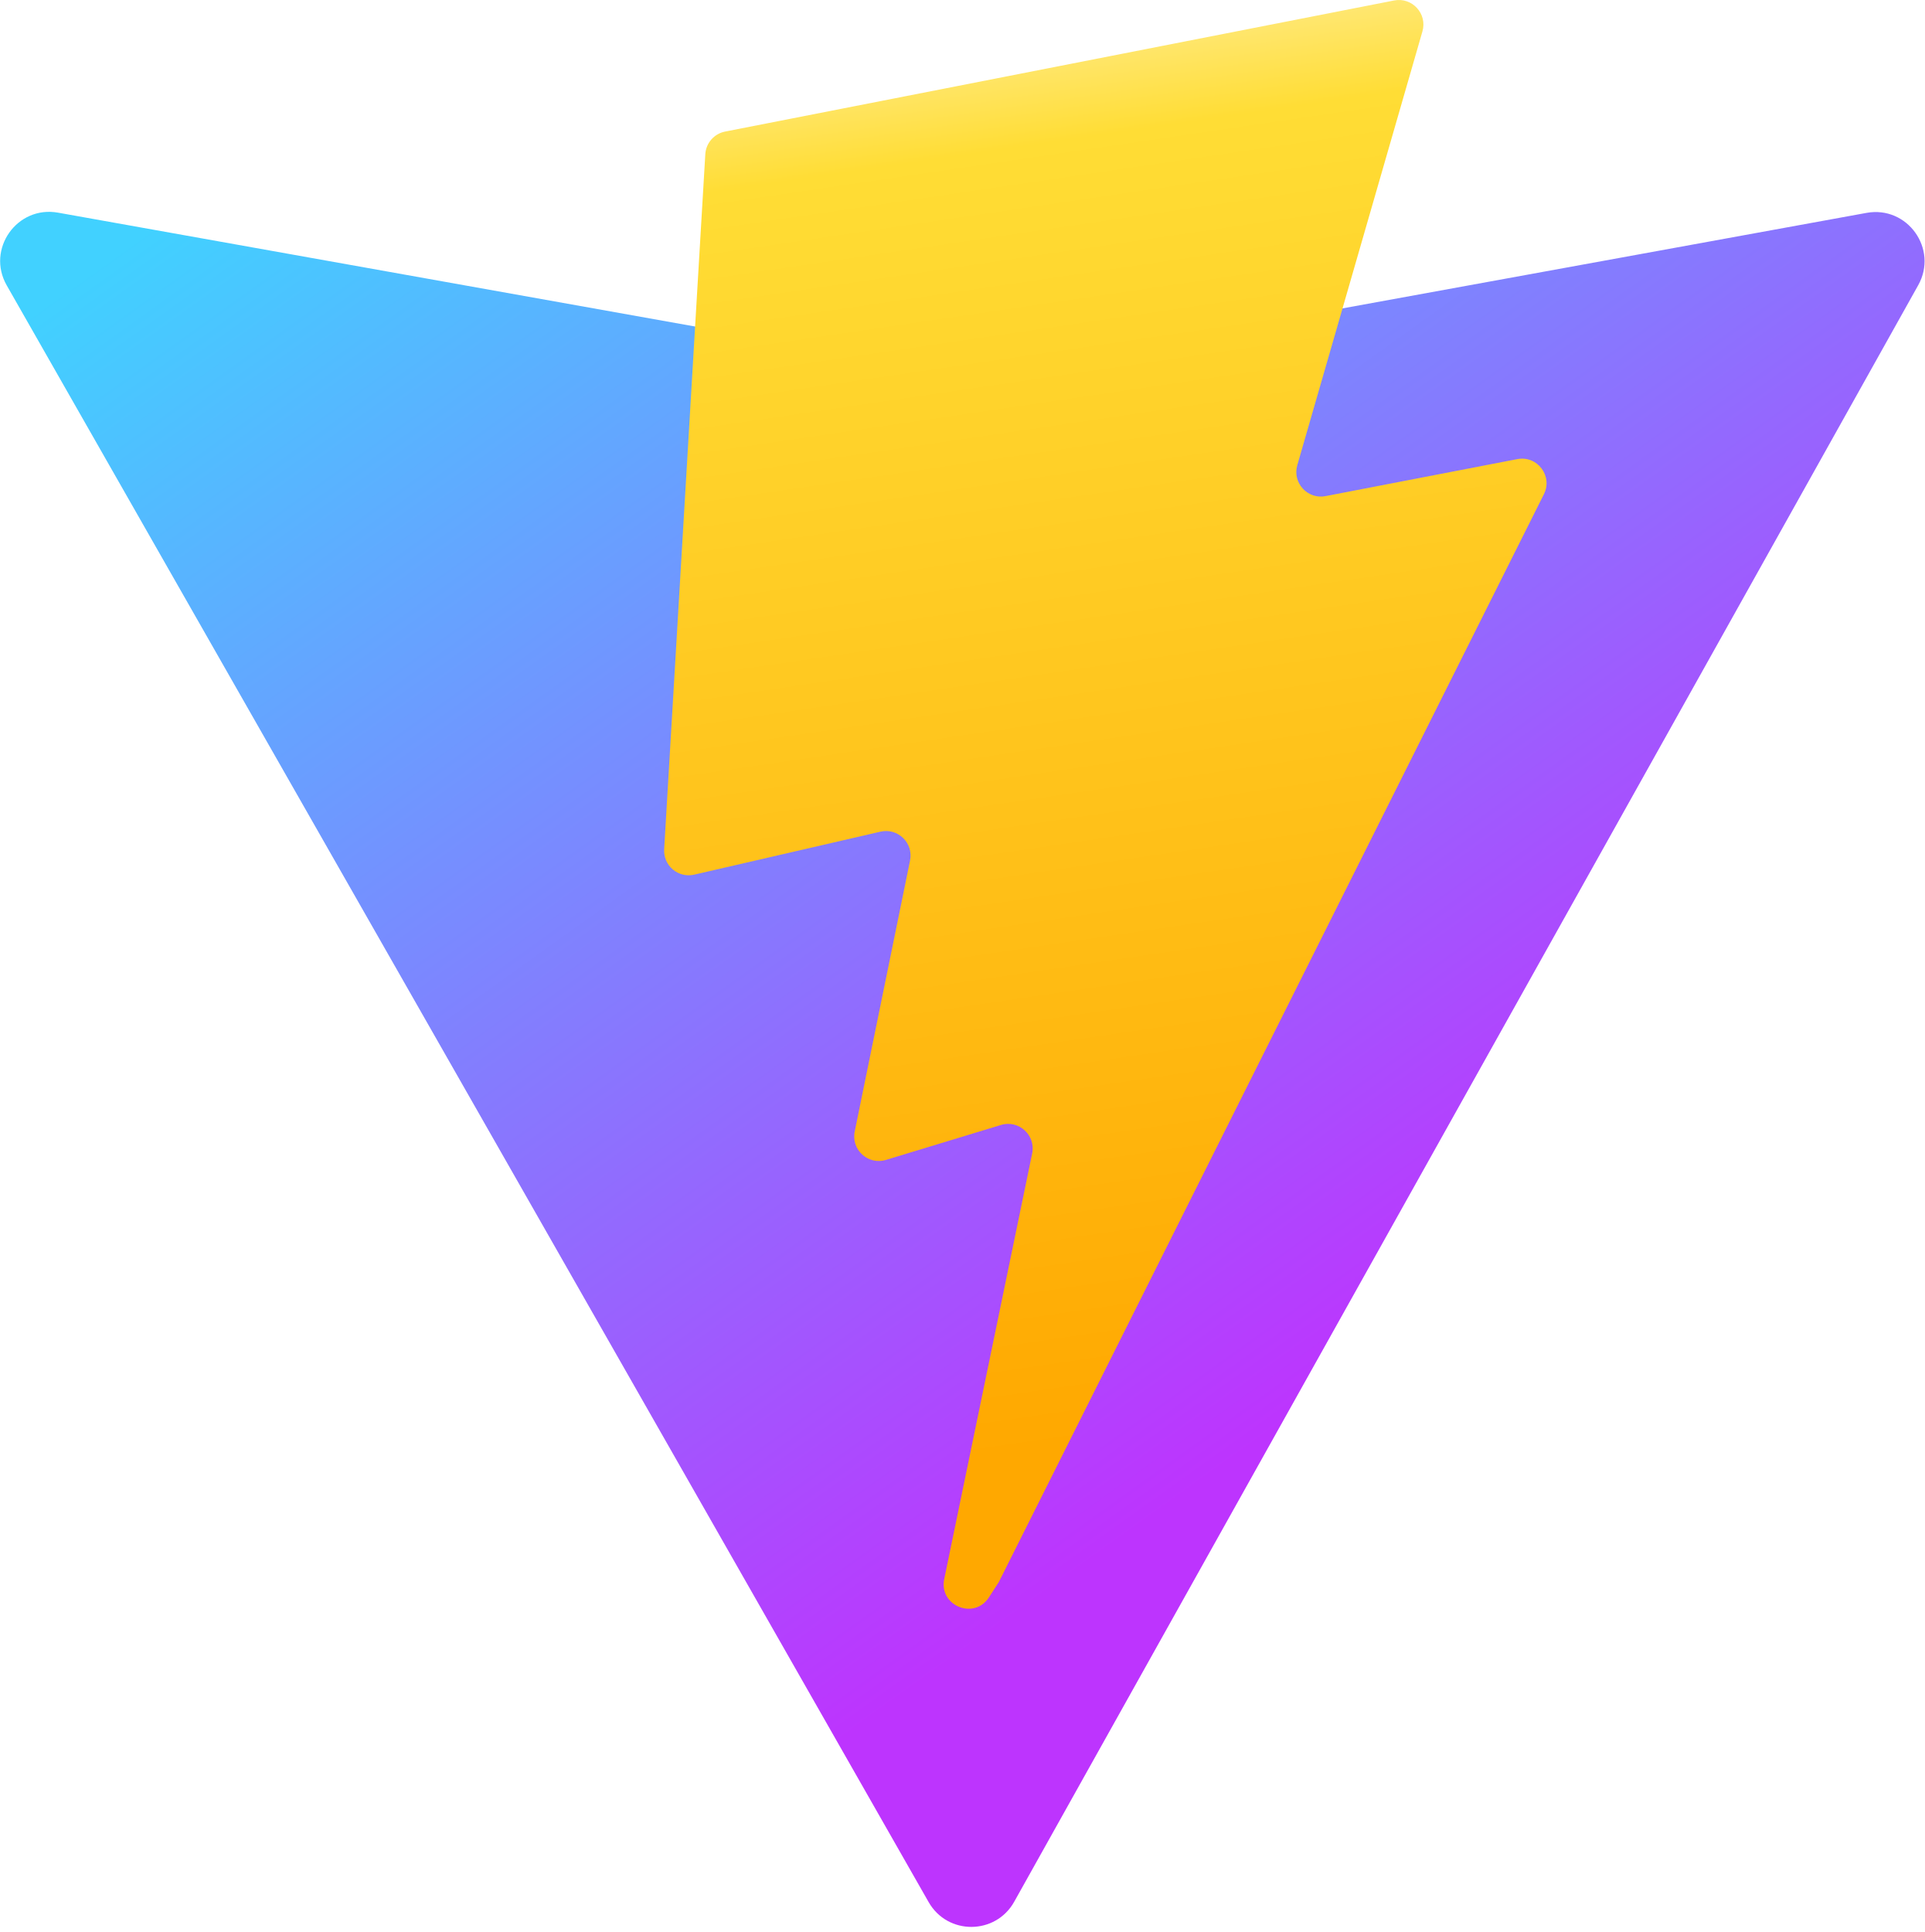
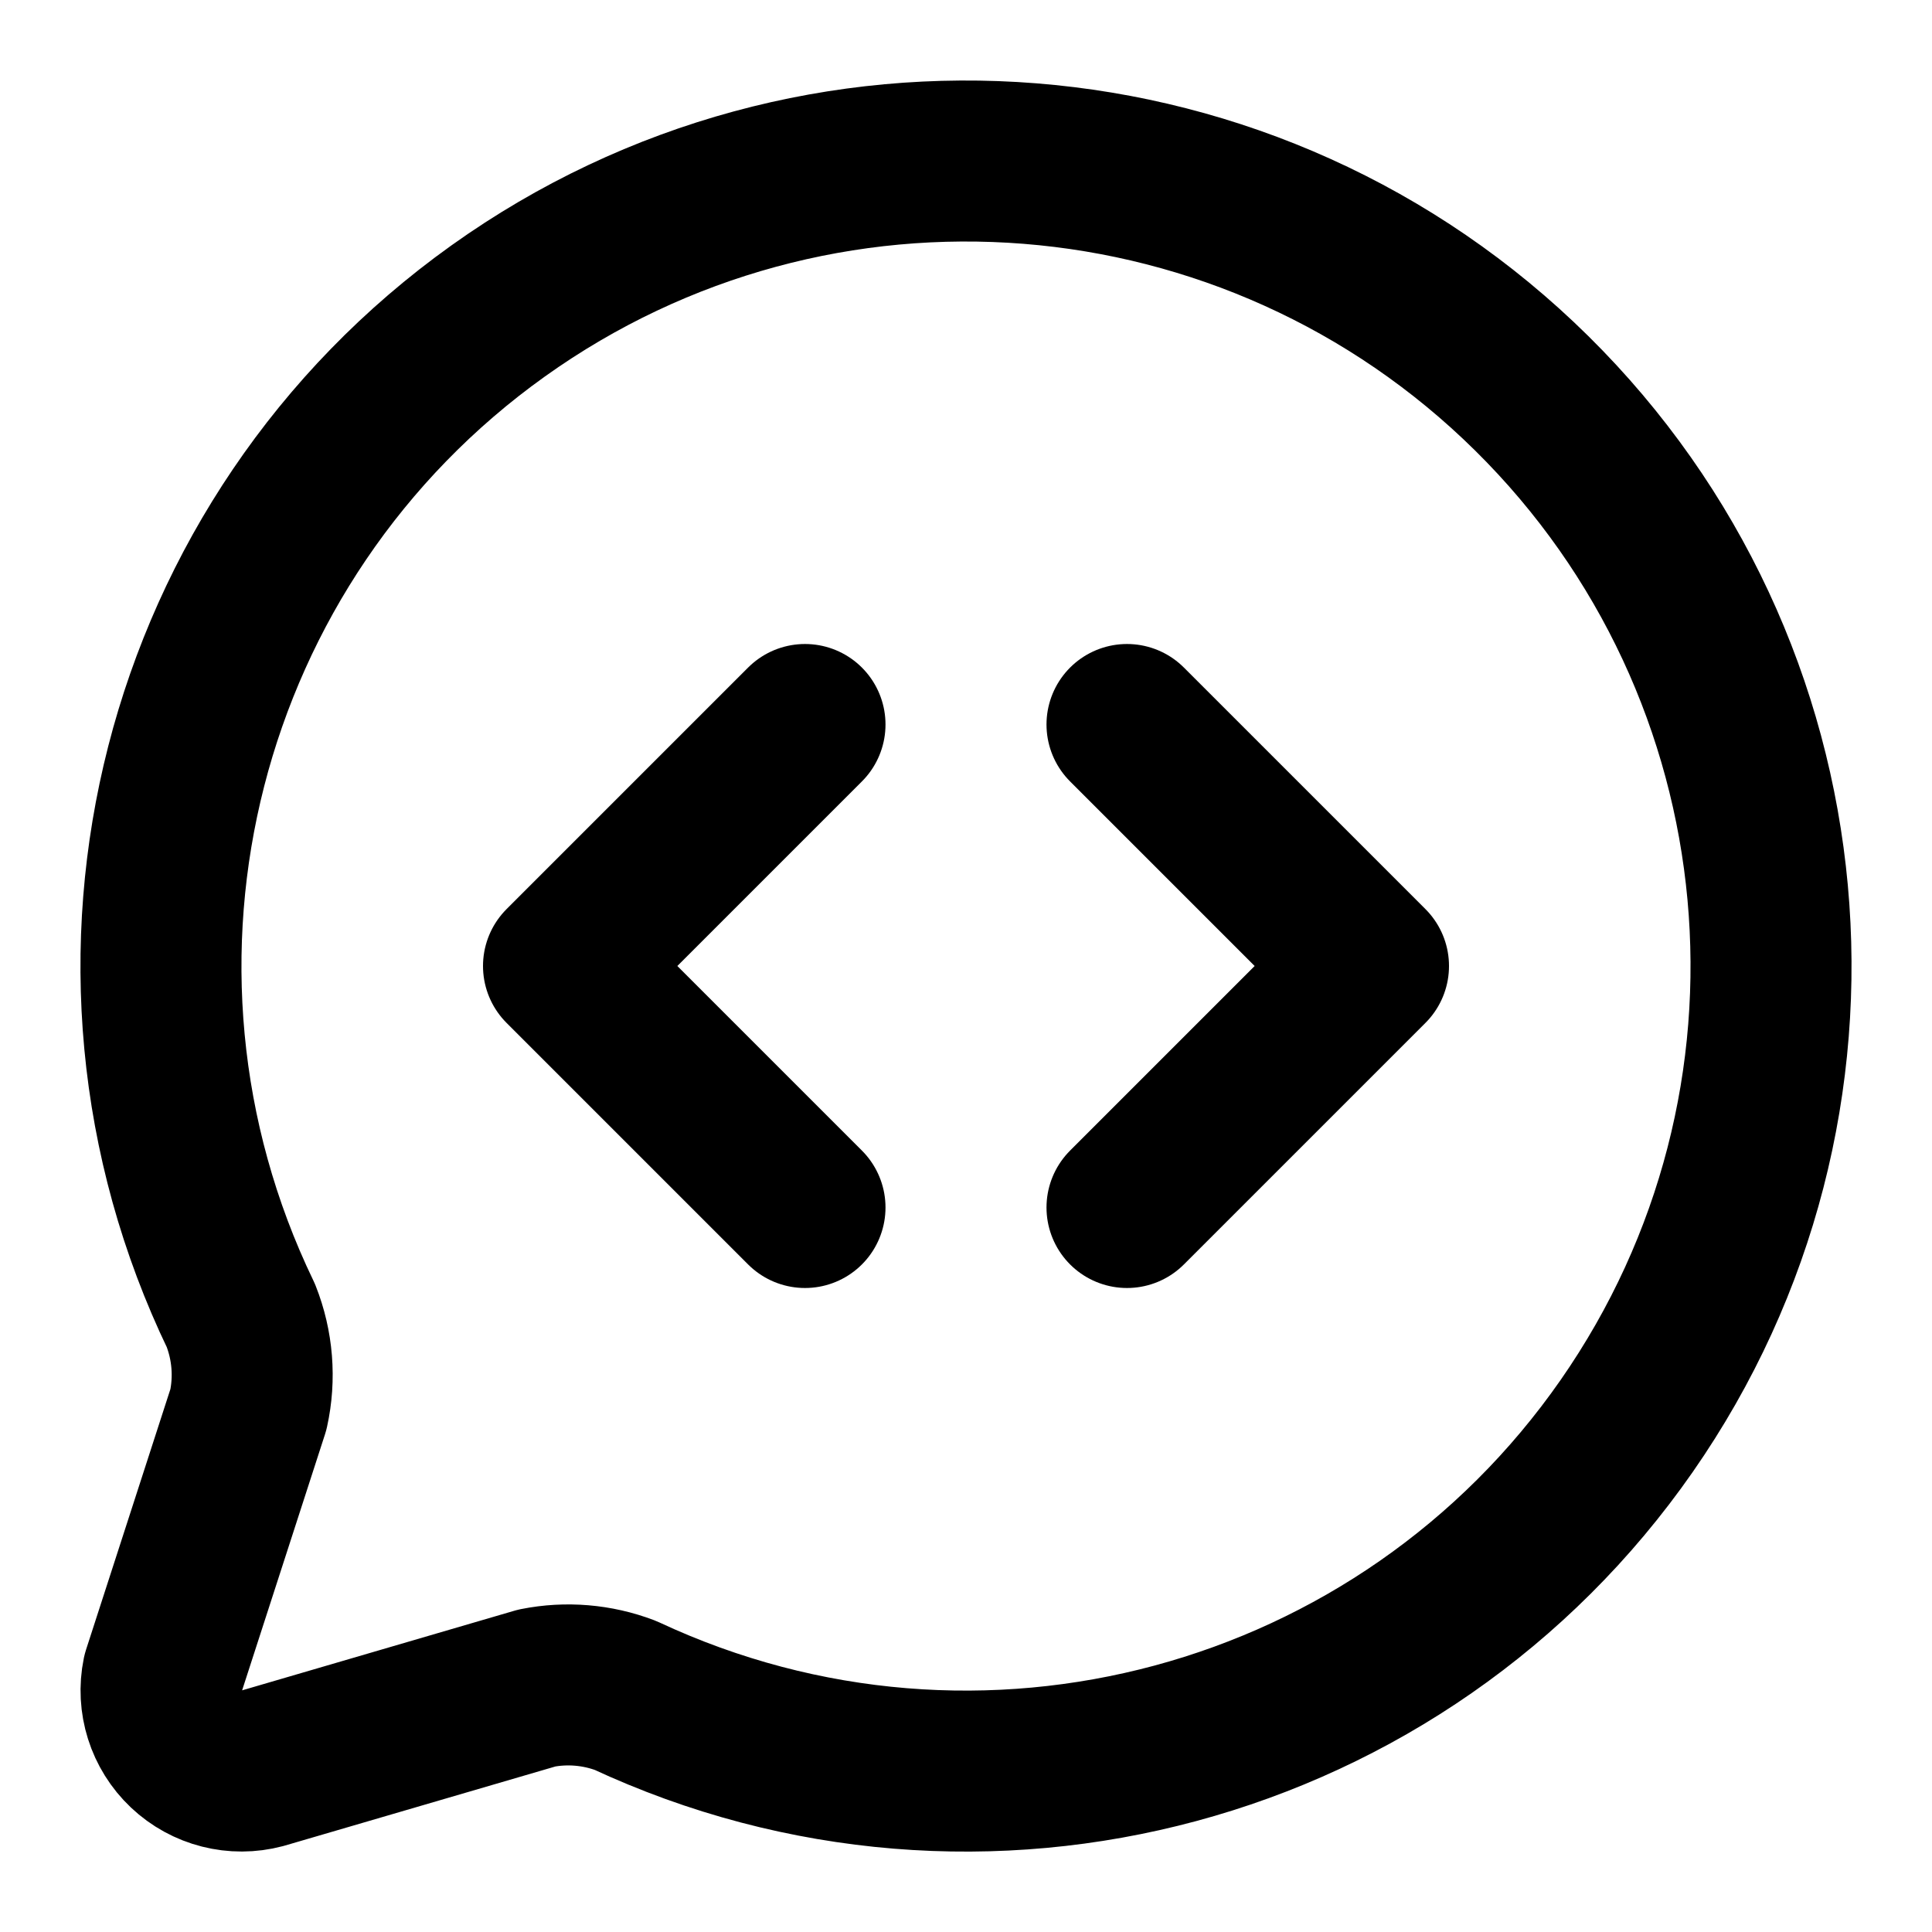
- <svg xmlns="http://www.w3.org/2000/svg" aria-hidden="true" role="img" class="iconify iconify--logos" width="31.88" height="32" preserveAspectRatio="xMidYMid meet" viewBox="0 0 256 257">
-   <defs>
-     <linearGradient id="IconifyId1813088fe1fbc01fb466" x1="-.828%" x2="57.636%" y1="7.652%" y2="78.411%">
-       <stop offset="0%" stop-color="#41D1FF" />
-       <stop offset="100%" stop-color="#BD34FE" />
-     </linearGradient>
-     <linearGradient id="IconifyId1813088fe1fbc01fb467" x1="43.376%" x2="50.316%" y1="2.242%" y2="89.03%">
-       <stop offset="0%" stop-color="#FFEA83" />
-       <stop offset="8.333%" stop-color="#FFDD35" />
-       <stop offset="100%" stop-color="#FFA800" />
-     </linearGradient>
-   </defs>
-   <path fill="url(#IconifyId1813088fe1fbc01fb466)" d="M255.153 37.938L134.897 252.976c-2.483 4.44-8.862 4.466-11.382.048L.875 37.958c-2.746-4.814 1.371-10.646 6.827-9.67l120.385 21.517a6.537 6.537 0 0 0 2.322-.004l117.867-21.483c5.438-.991 9.574 4.796 6.877 9.62Z" />
-   <path fill="url(#IconifyId1813088fe1fbc01fb467)" d="M185.432.063L96.44 17.501a3.268 3.268 0 0 0-2.634 3.014l-5.474 92.456a3.268 3.268 0 0 0 3.997 3.378l24.777-5.718c2.318-.535 4.413 1.507 3.936 3.838l-7.361 36.047c-.495 2.426 1.782 4.5 4.151 3.78l15.304-4.649c2.372-.72 4.652 1.36 4.15 3.788l-11.698 56.621c-.732 3.542 3.979 5.473 5.943 2.437l1.313-2.028l72.516-144.72c1.215-2.423-.88-5.186-3.54-4.672l-25.505 4.922c-2.396.462-4.435-1.77-3.759-4.114l16.646-57.705c.677-2.35-1.37-4.583-3.769-4.113Z" />
+ <svg xmlns="http://www.w3.org/2000/svg" width="24" height="24" viewBox="0 0 24 24" fill="none" stroke="currentColor" stroke-width="2" stroke-linecap="round" stroke-linejoin="round" class="lucide lucide-message-circle-code-icon lucide-message-circle-code">
+   <path d="m10 9-3 3 3 3" />
+   <path d="m14 15 3-3-3-3" />
+   <path d="M2.992 16.342a2 2 0 0 1 .094 1.167l-1.065 3.29a1 1 0 0 0 1.236 1.168l3.413-.998a2 2 0 0 1 1.099.092 10 10 0 1 0-4.777-4.719" />
</svg>
